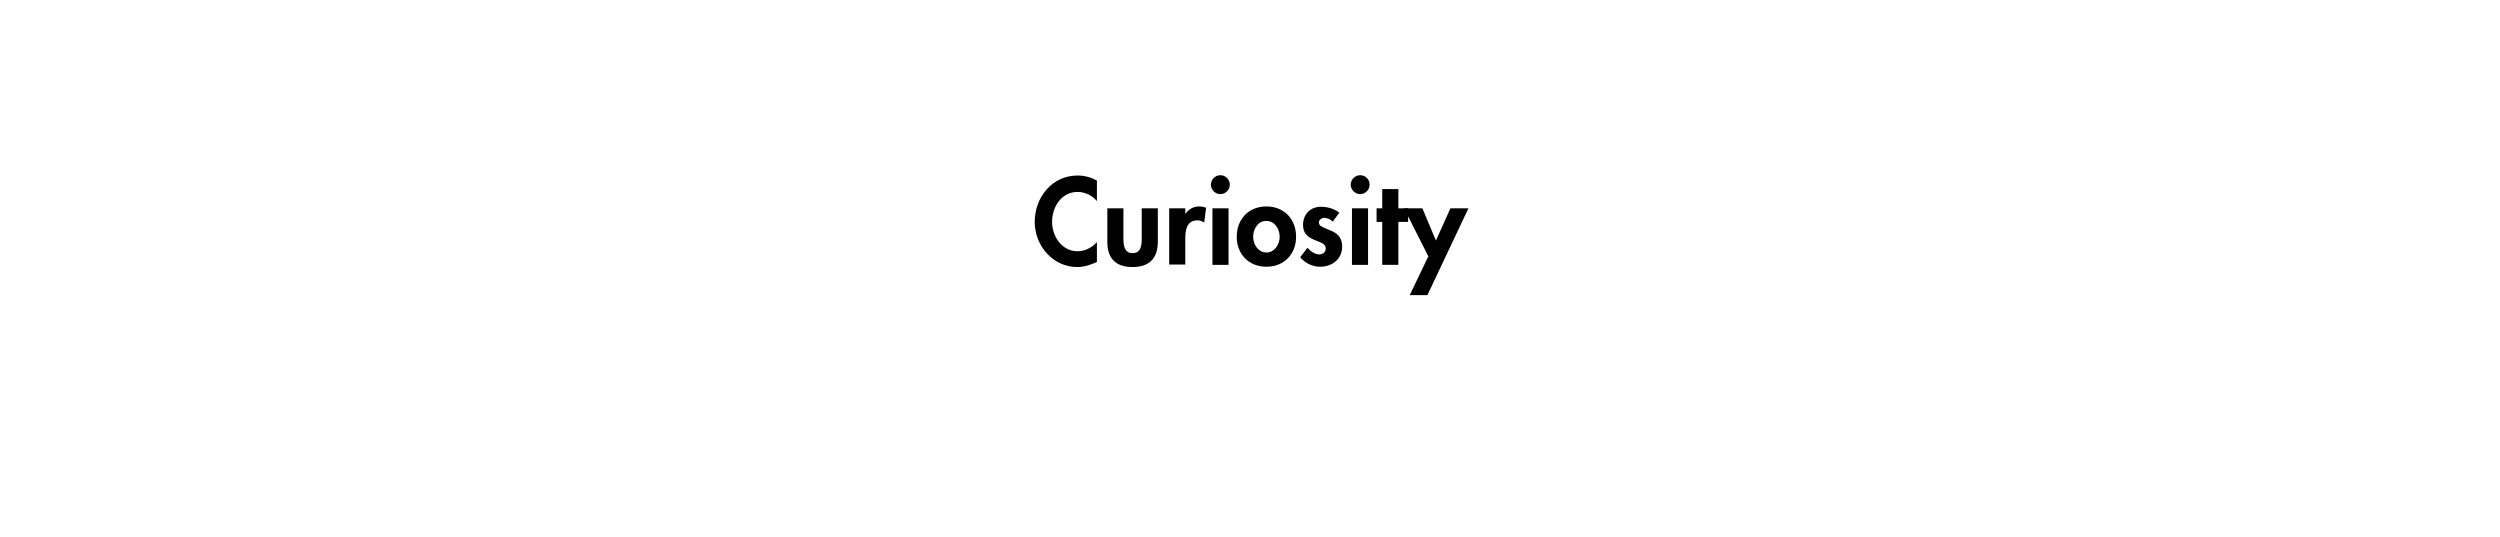
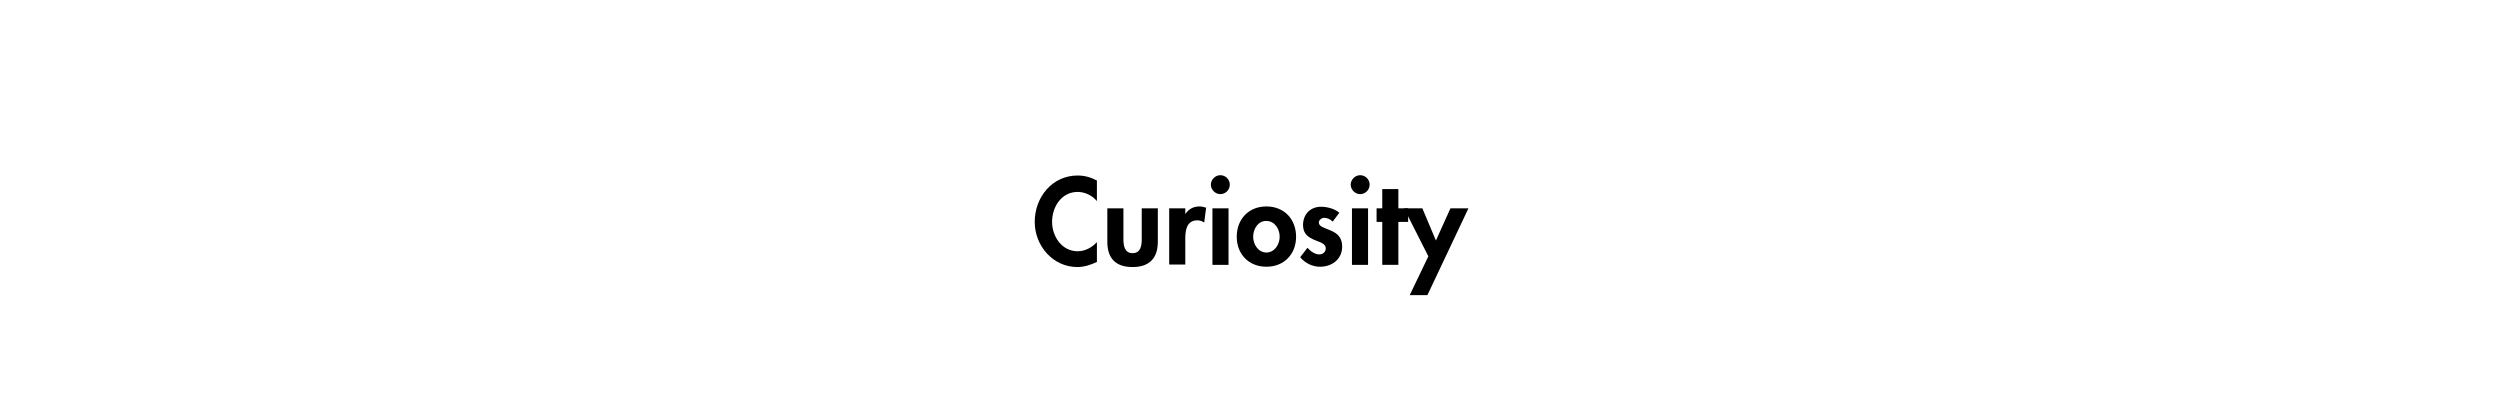
- <svg xmlns="http://www.w3.org/2000/svg" version="1.1" id="Layer_1" x="0px" y="0px" viewBox="0 0 792 170" style="enable-background:new 0 0 792 170;" xml:space="preserve">
+ <svg xmlns="http://www.w3.org/2000/svg" version="1.1" id="Layer_1" x="0px" y="0px" viewBox="0 0 792 129" style="enable-background:new 0 0 792 129;" xml:space="preserve">
  <style type="text/css">
	.st0{fill:none;}
</style>
-   <rect class="st0" width="792" height="170" />
+   <rect class="st0" width="792" height="129" />
  <g>
    <path d="M347.5,63.7c-1.5-1.8-3.8-2.9-6.1-2.9c-5.1,0-8.1,4.7-8.1,9.5c0,4.6,3.1,9.3,8.1,9.3c2.3,0,4.6-1.2,6.1-2.9V83   c-2,0.9-4,1.6-6.2,1.6c-7.7,0-13.5-6.7-13.5-14.3c0-7.8,5.5-14.7,13.6-14.7c2.2,0,4.3,0.6,6.1,1.6V63.7z" />
-     <path d="M355.9,66v9.7c0,2,0.3,4.5,2.9,4.5c2.6,0,2.9-2.4,2.9-4.5V66h5.1v10.6c0,5.2-2.7,8-8,8s-8-2.7-8-8V66H355.9z" />
+     <path d="M355.9,66v9.7c0,2,0.3,4.5,2.9,4.5s2.9-2.4,2.9-4.5V66h5.1v10.6c0,5.2-2.7,8-8,8s-8-2.7-8-8V66H355.9z" />
    <path d="M375.5,67.8L375.5,67.8c1.1-1.6,2.6-2.4,4.5-2.4c0.7,0,1.5,0.2,2.1,0.4l-0.6,4.7c-0.6-0.4-1.4-0.7-2.1-0.7   c-3.5,0-3.9,3.1-3.9,5.9v8.1h-5.1V66h5.1V67.8z" />
-     <path d="M389.6,58.5c0,1.7-1.4,3-3,3s-3-1.4-3-3c0-1.6,1.4-3,3-3S389.6,56.8,389.6,58.5z M389.2,83.9h-5.1V66h5.1V83.9z" />
-     <path d="M410.6,75c0,5.5-3.8,9.5-9.4,9.5c-5.6,0-9.4-4-9.4-9.5c0-5.6,3.8-9.6,9.4-9.6C406.8,65.4,410.6,69.4,410.6,75z M397,75   c0,2.4,1.6,5,4.2,5c2.6,0,4.2-2.6,4.2-5c0-2.5-1.6-5-4.2-5C398.6,69.9,397,72.5,397,75z" />
+     <path d="M389.6,58.5c0,1.7-1.4,3-3,3s-3-1.4-3-3s1.4-3,3-3S389.6,56.8,389.6,58.5z M389.2,83.9h-5.1V66h5.1V83.9z" />
+     <path d="M410.6,75c0,5.5-3.8,9.5-9.4,9.5s-9.4-4-9.4-9.5c0-5.6,3.8-9.6,9.4-9.6C406.8,65.4,410.6,69.4,410.6,75z M397,75   c0,2.4,1.6,5,4.2,5s4.2-2.6,4.2-5c0-2.5-1.6-5-4.2-5C398.6,69.9,397,72.5,397,75z" />
    <path d="M422.2,70.2c-0.7-0.7-1.7-1.2-2.7-1.2c-0.8,0-1.7,0.7-1.7,1.5c0,1.3,1.9,1.7,3.7,2.5c1.9,0.8,3.7,2,3.7,5.1   c0,4-3.2,6.4-7,6.4c-2.4,0-4.7-1.1-6.3-3l2.3-3c1,1.1,2.3,2.1,3.8,2.1c1.1,0,2-0.8,2-1.9c0-1.6-1.8-1.9-3.6-2.7   c-1.8-0.8-3.6-1.8-3.6-4.7c0-3.4,2.3-5.8,5.7-5.8c1.9,0,4.3,0.6,5.8,1.9L422.2,70.2z" />
-     <path d="M433.9,58.5c0,1.7-1.4,3-3,3s-3-1.4-3-3c0-1.6,1.4-3,3-3S433.9,56.8,433.9,58.5z M433.4,83.9h-5.1V66h5.1V83.9z" />
+     <path d="M433.9,58.5c0,1.7-1.4,3-3,3s-3-1.4-3-3s1.4-3,3-3S433.9,56.8,433.9,58.5z M433.4,83.9h-5.1V66h5.1V83.9z" />
    <path d="M443,83.9h-5.1V70.3h-1.8V66h1.8v-6.1h5.1V66h3.1v4.3H443V83.9z" />
    <path d="M444.8,66h5.8l4.3,10.2l4.6-10.2h5.7l-13,27.5h-5.6l5.9-12.3L444.8,66z" />
  </g>
</svg>
